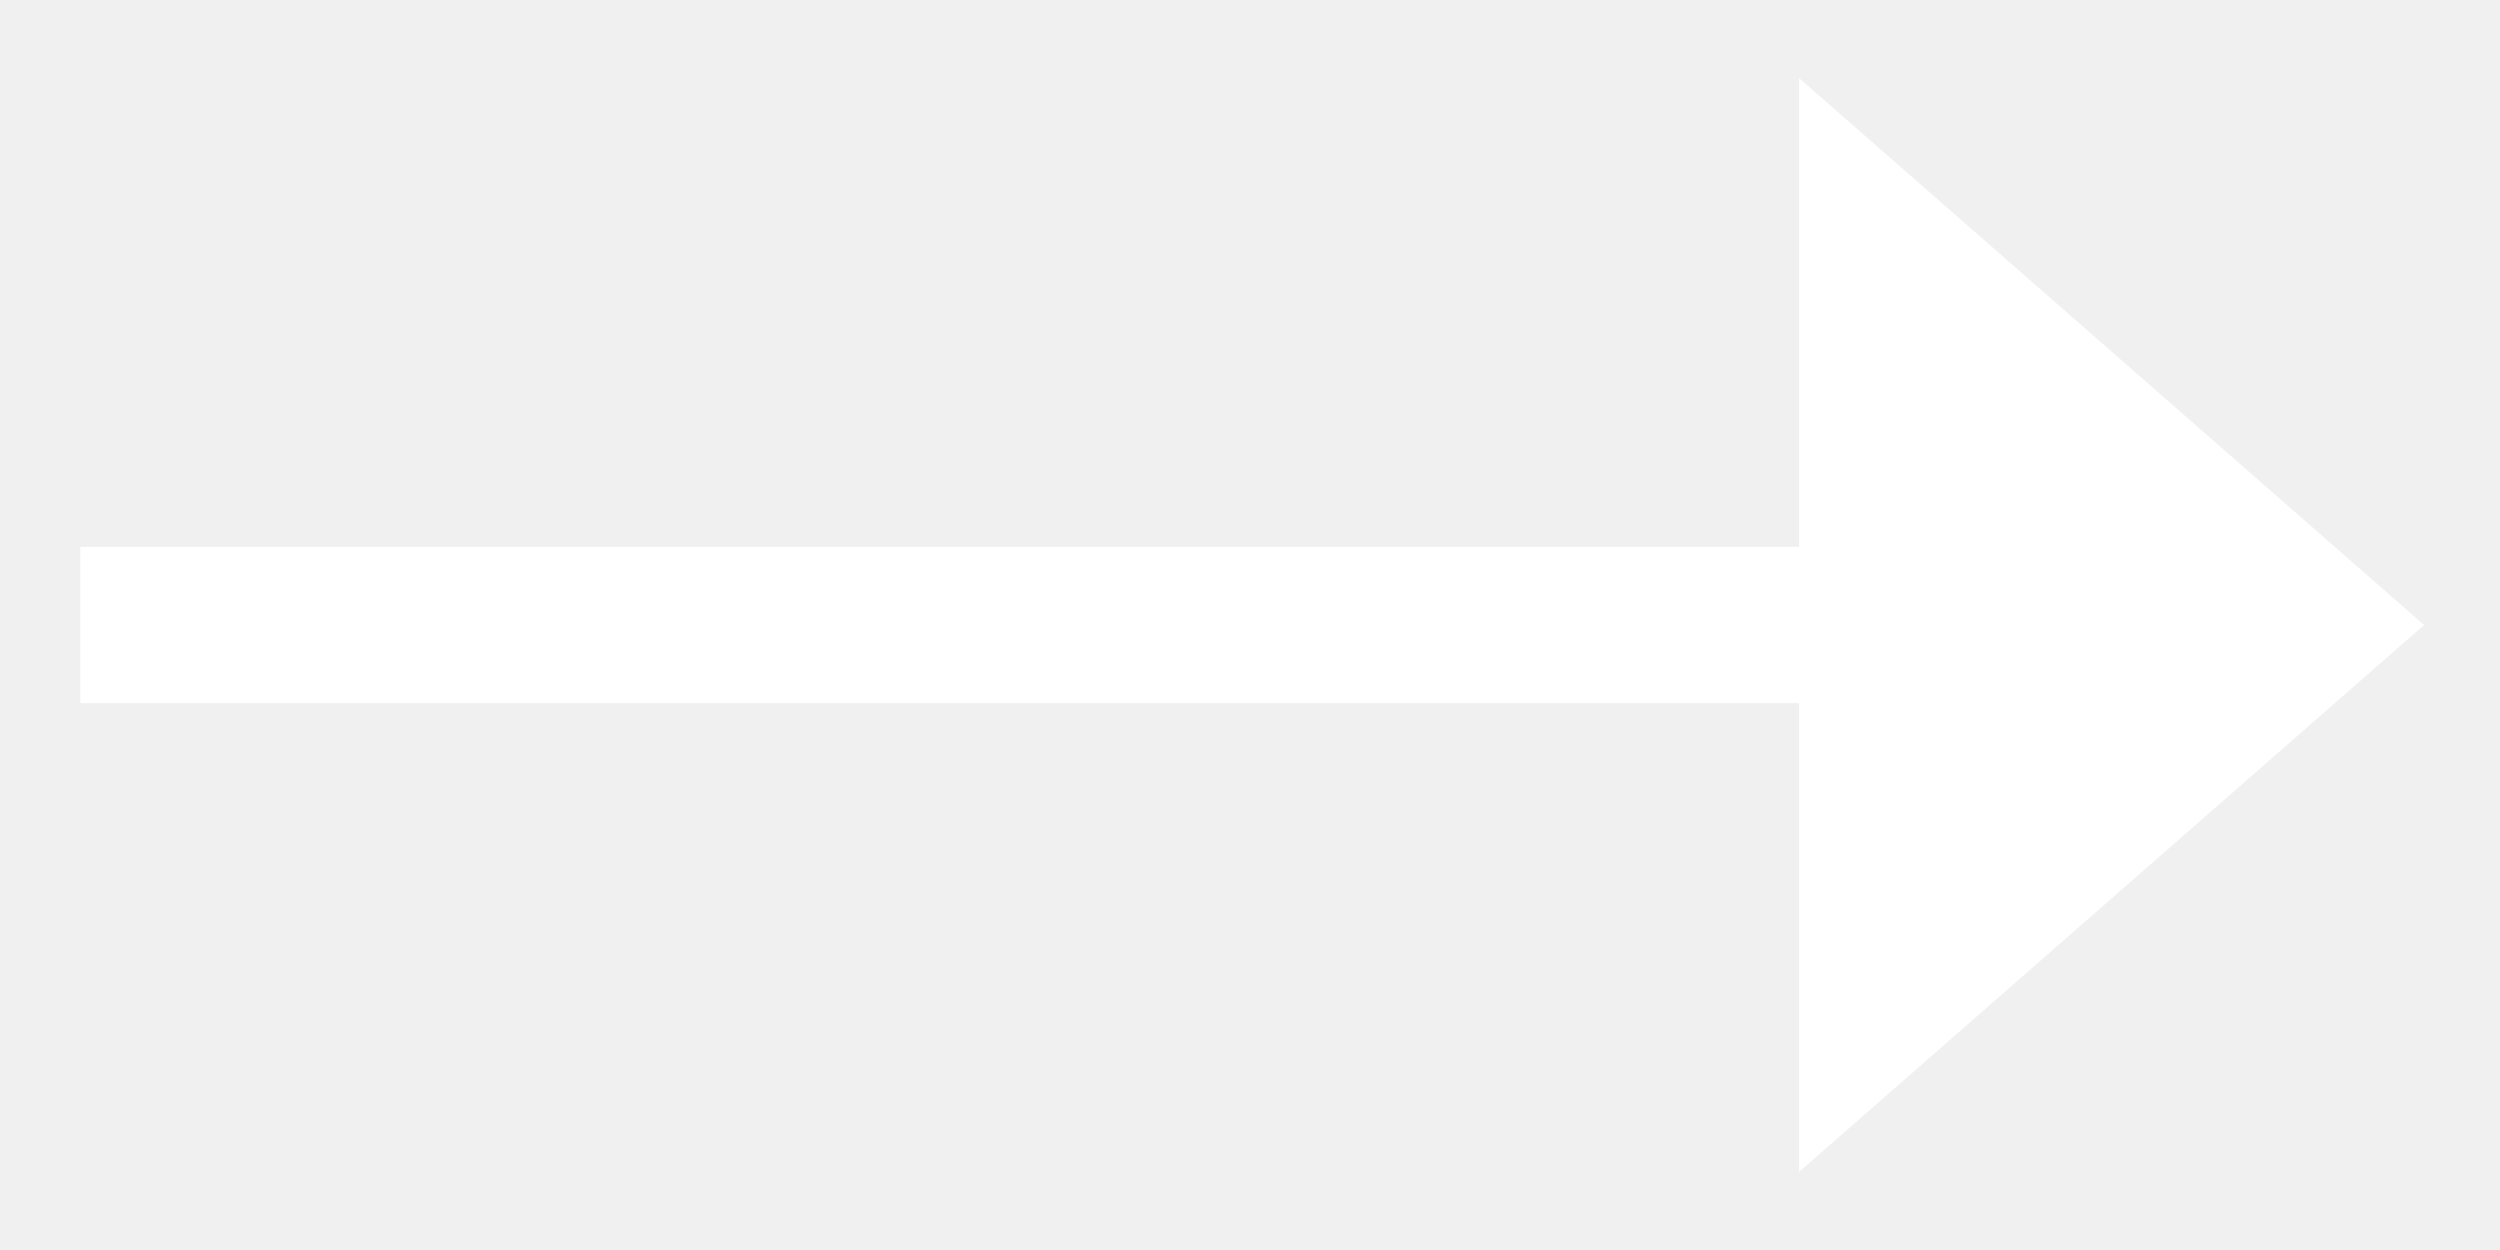
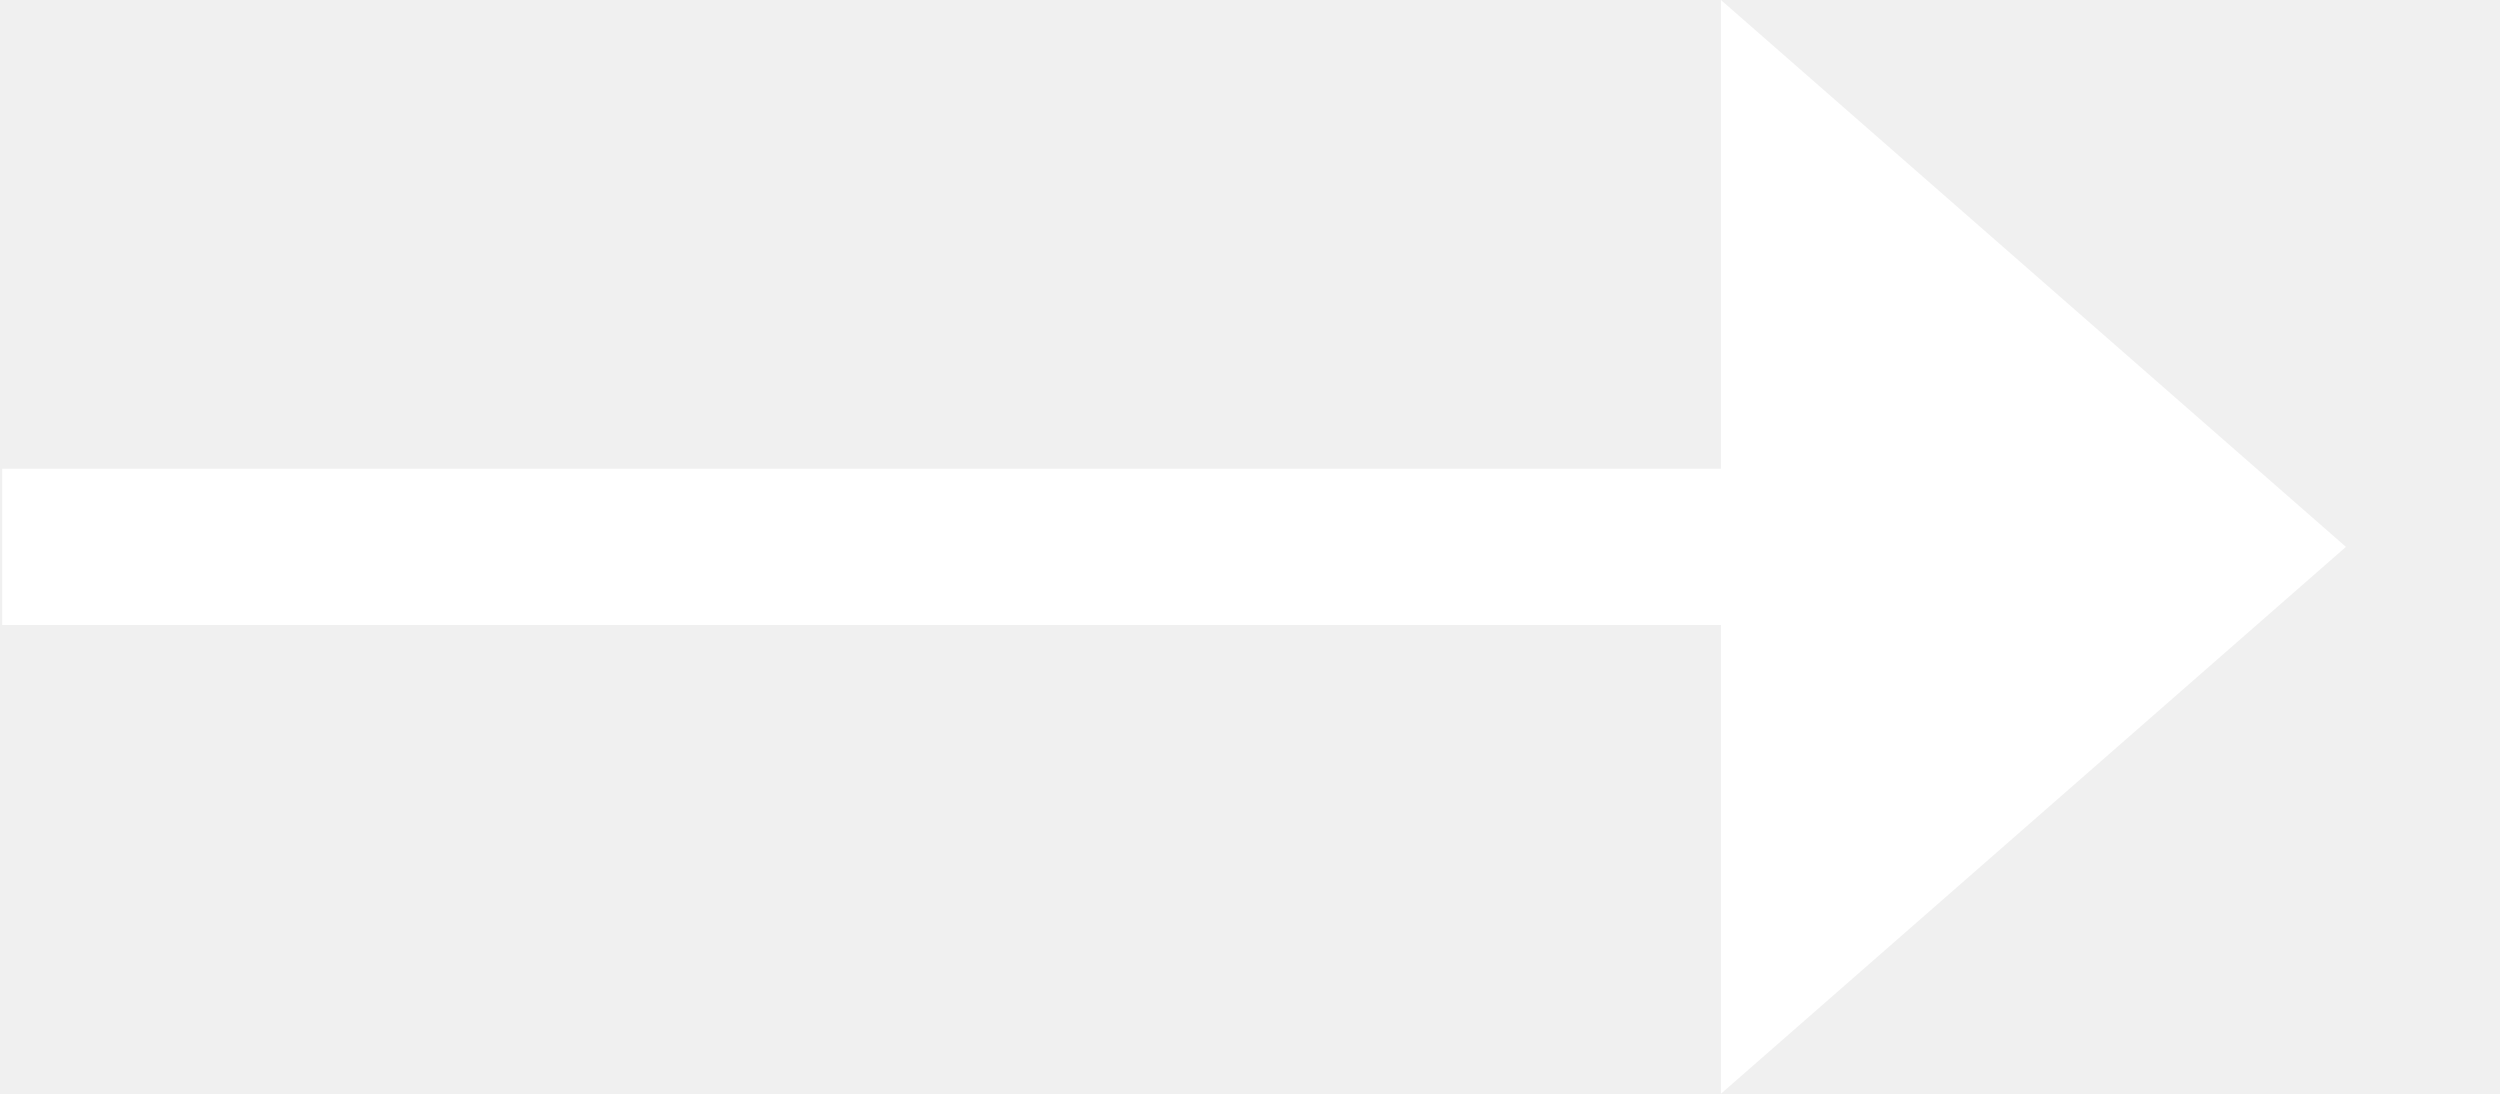
- <svg xmlns="http://www.w3.org/2000/svg" width="16" height="8" viewBox="0 0 16 8" fill="none">
-   <path fill-rule="evenodd" clip-rule="evenodd" d="M0.514 3.5V4.5H11.514V7.5L15.514 4L11.514 0.5V3.5H0.514Z" fill="white" />
+ <svg xmlns="http://www.w3.org/2000/svg" width="16" height="7" viewBox="0 0 16 7" fill="none">
+   <path fill-rule="evenodd" clip-rule="evenodd" d="M0.014 3V4H11.014V7L15.014 3.5L11.014 0V3H0.014Z" fill="white" />
</svg>
